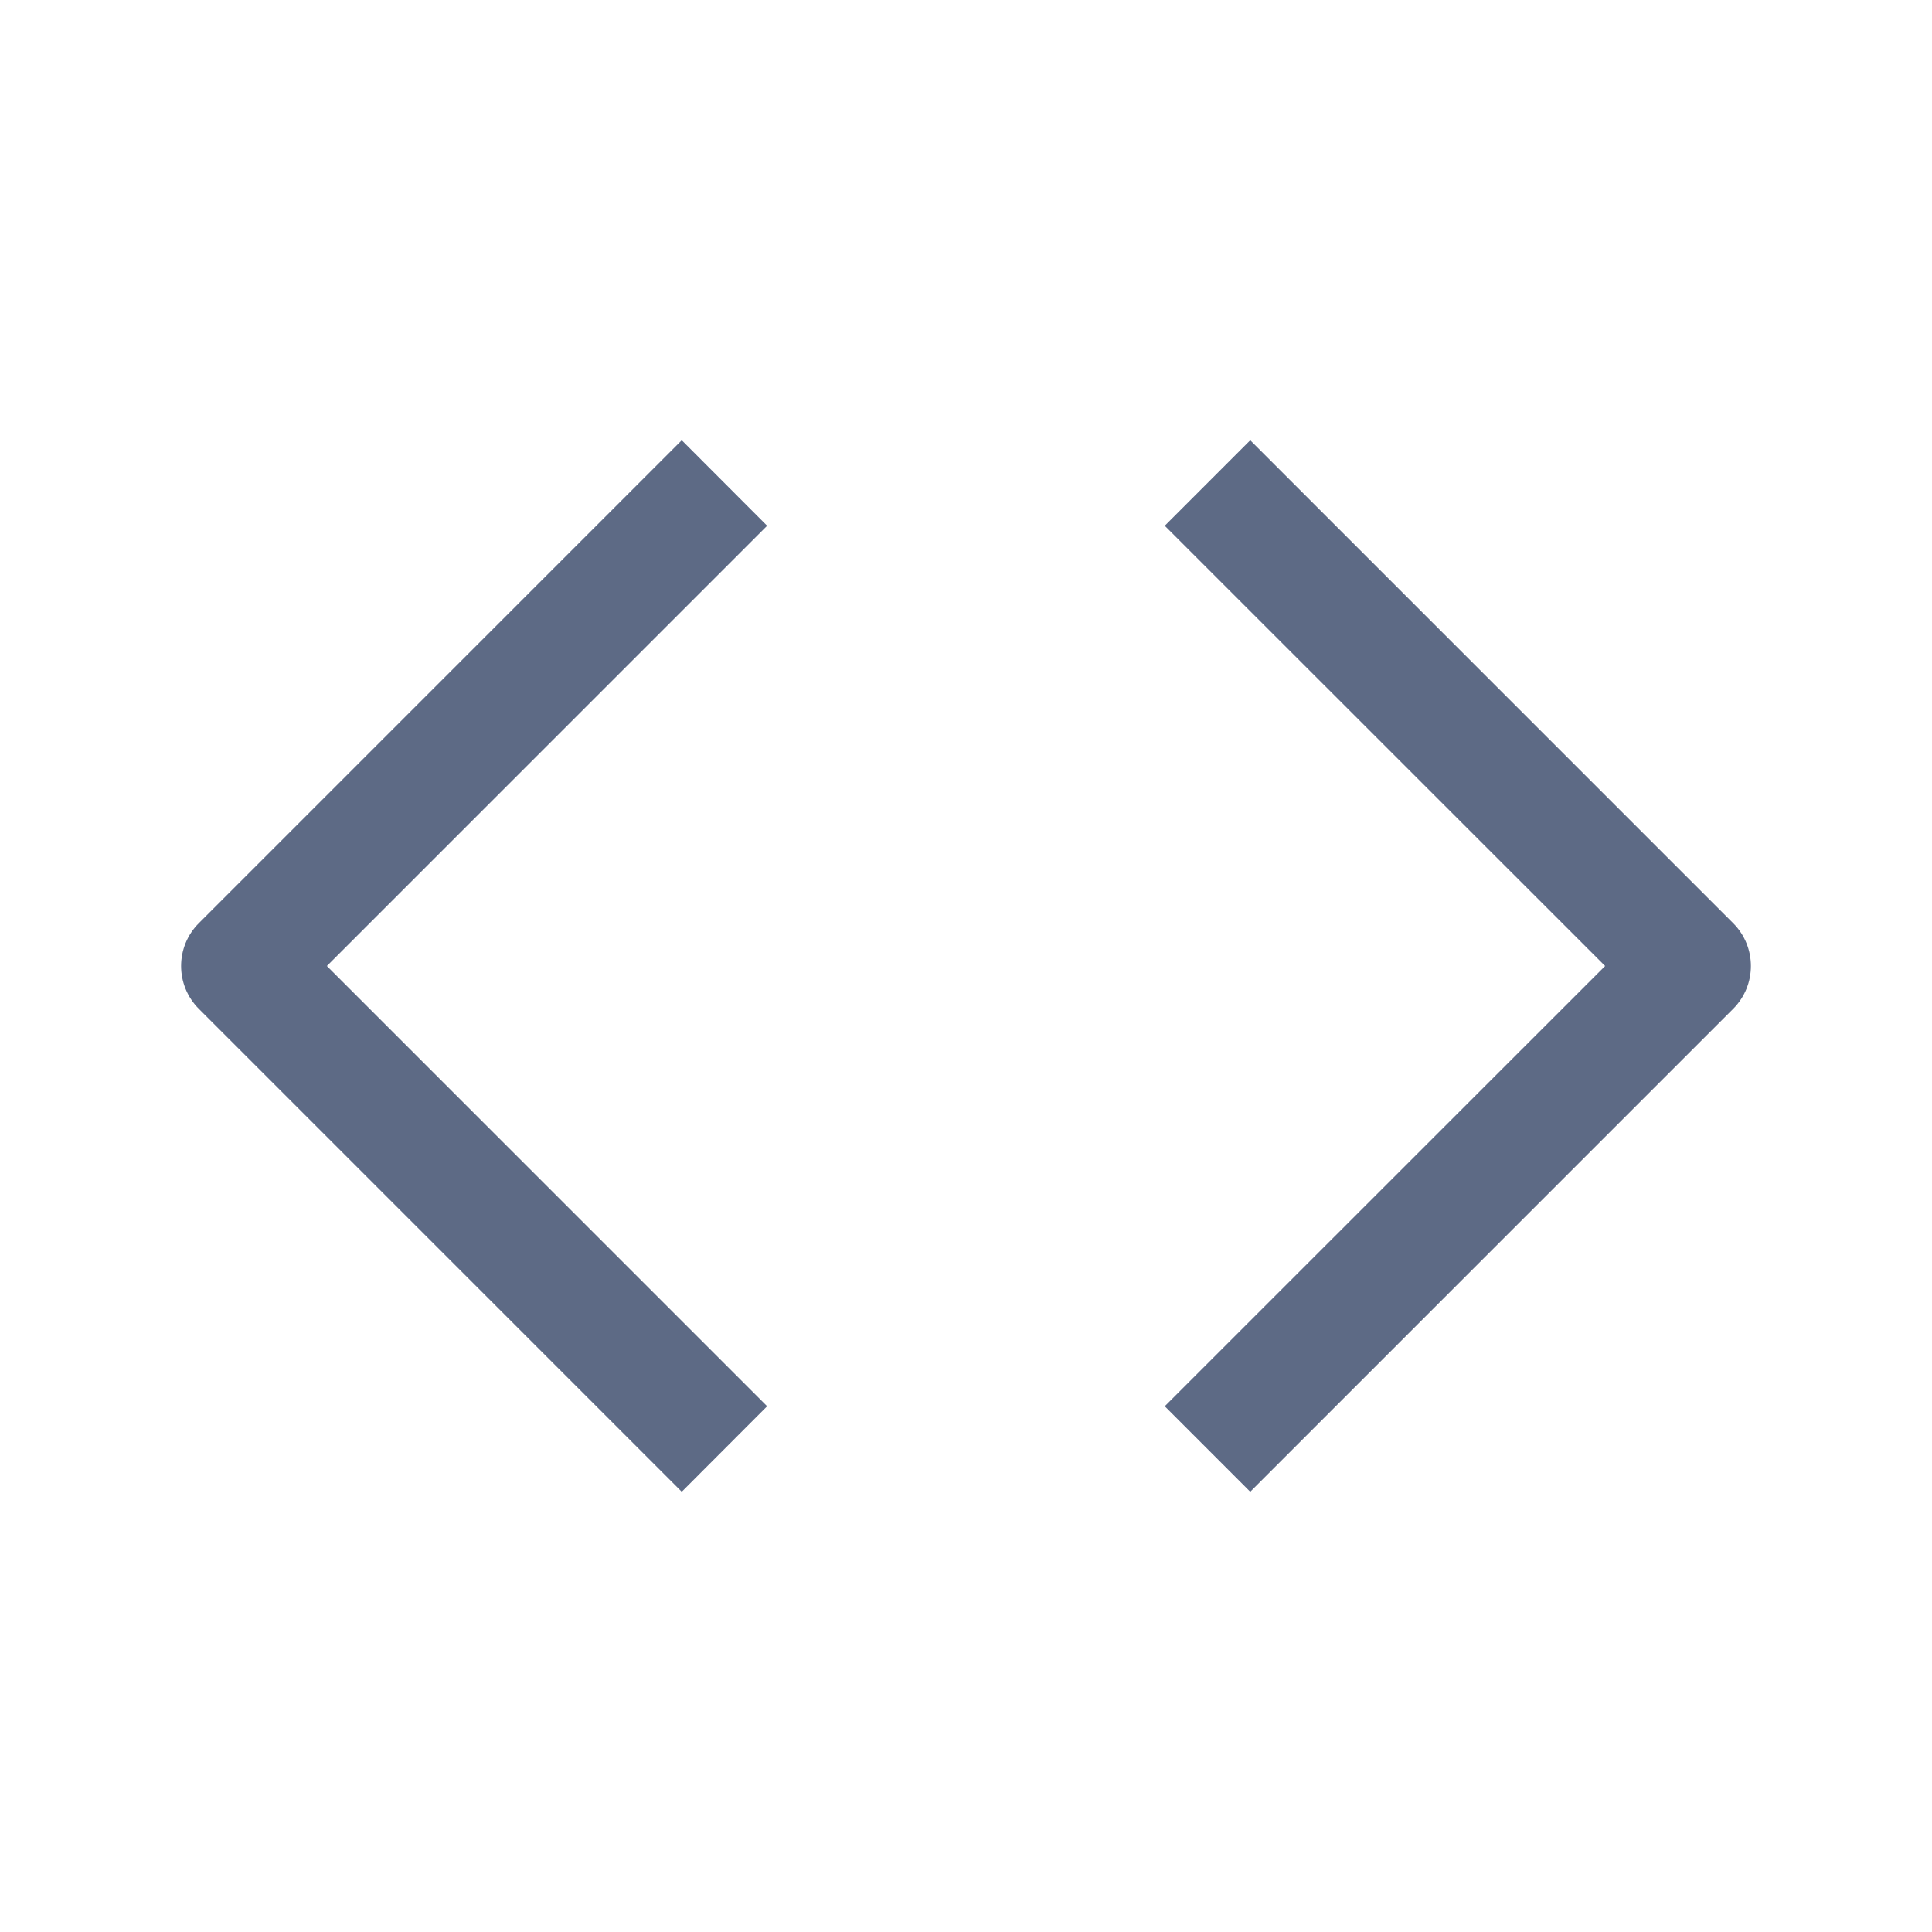
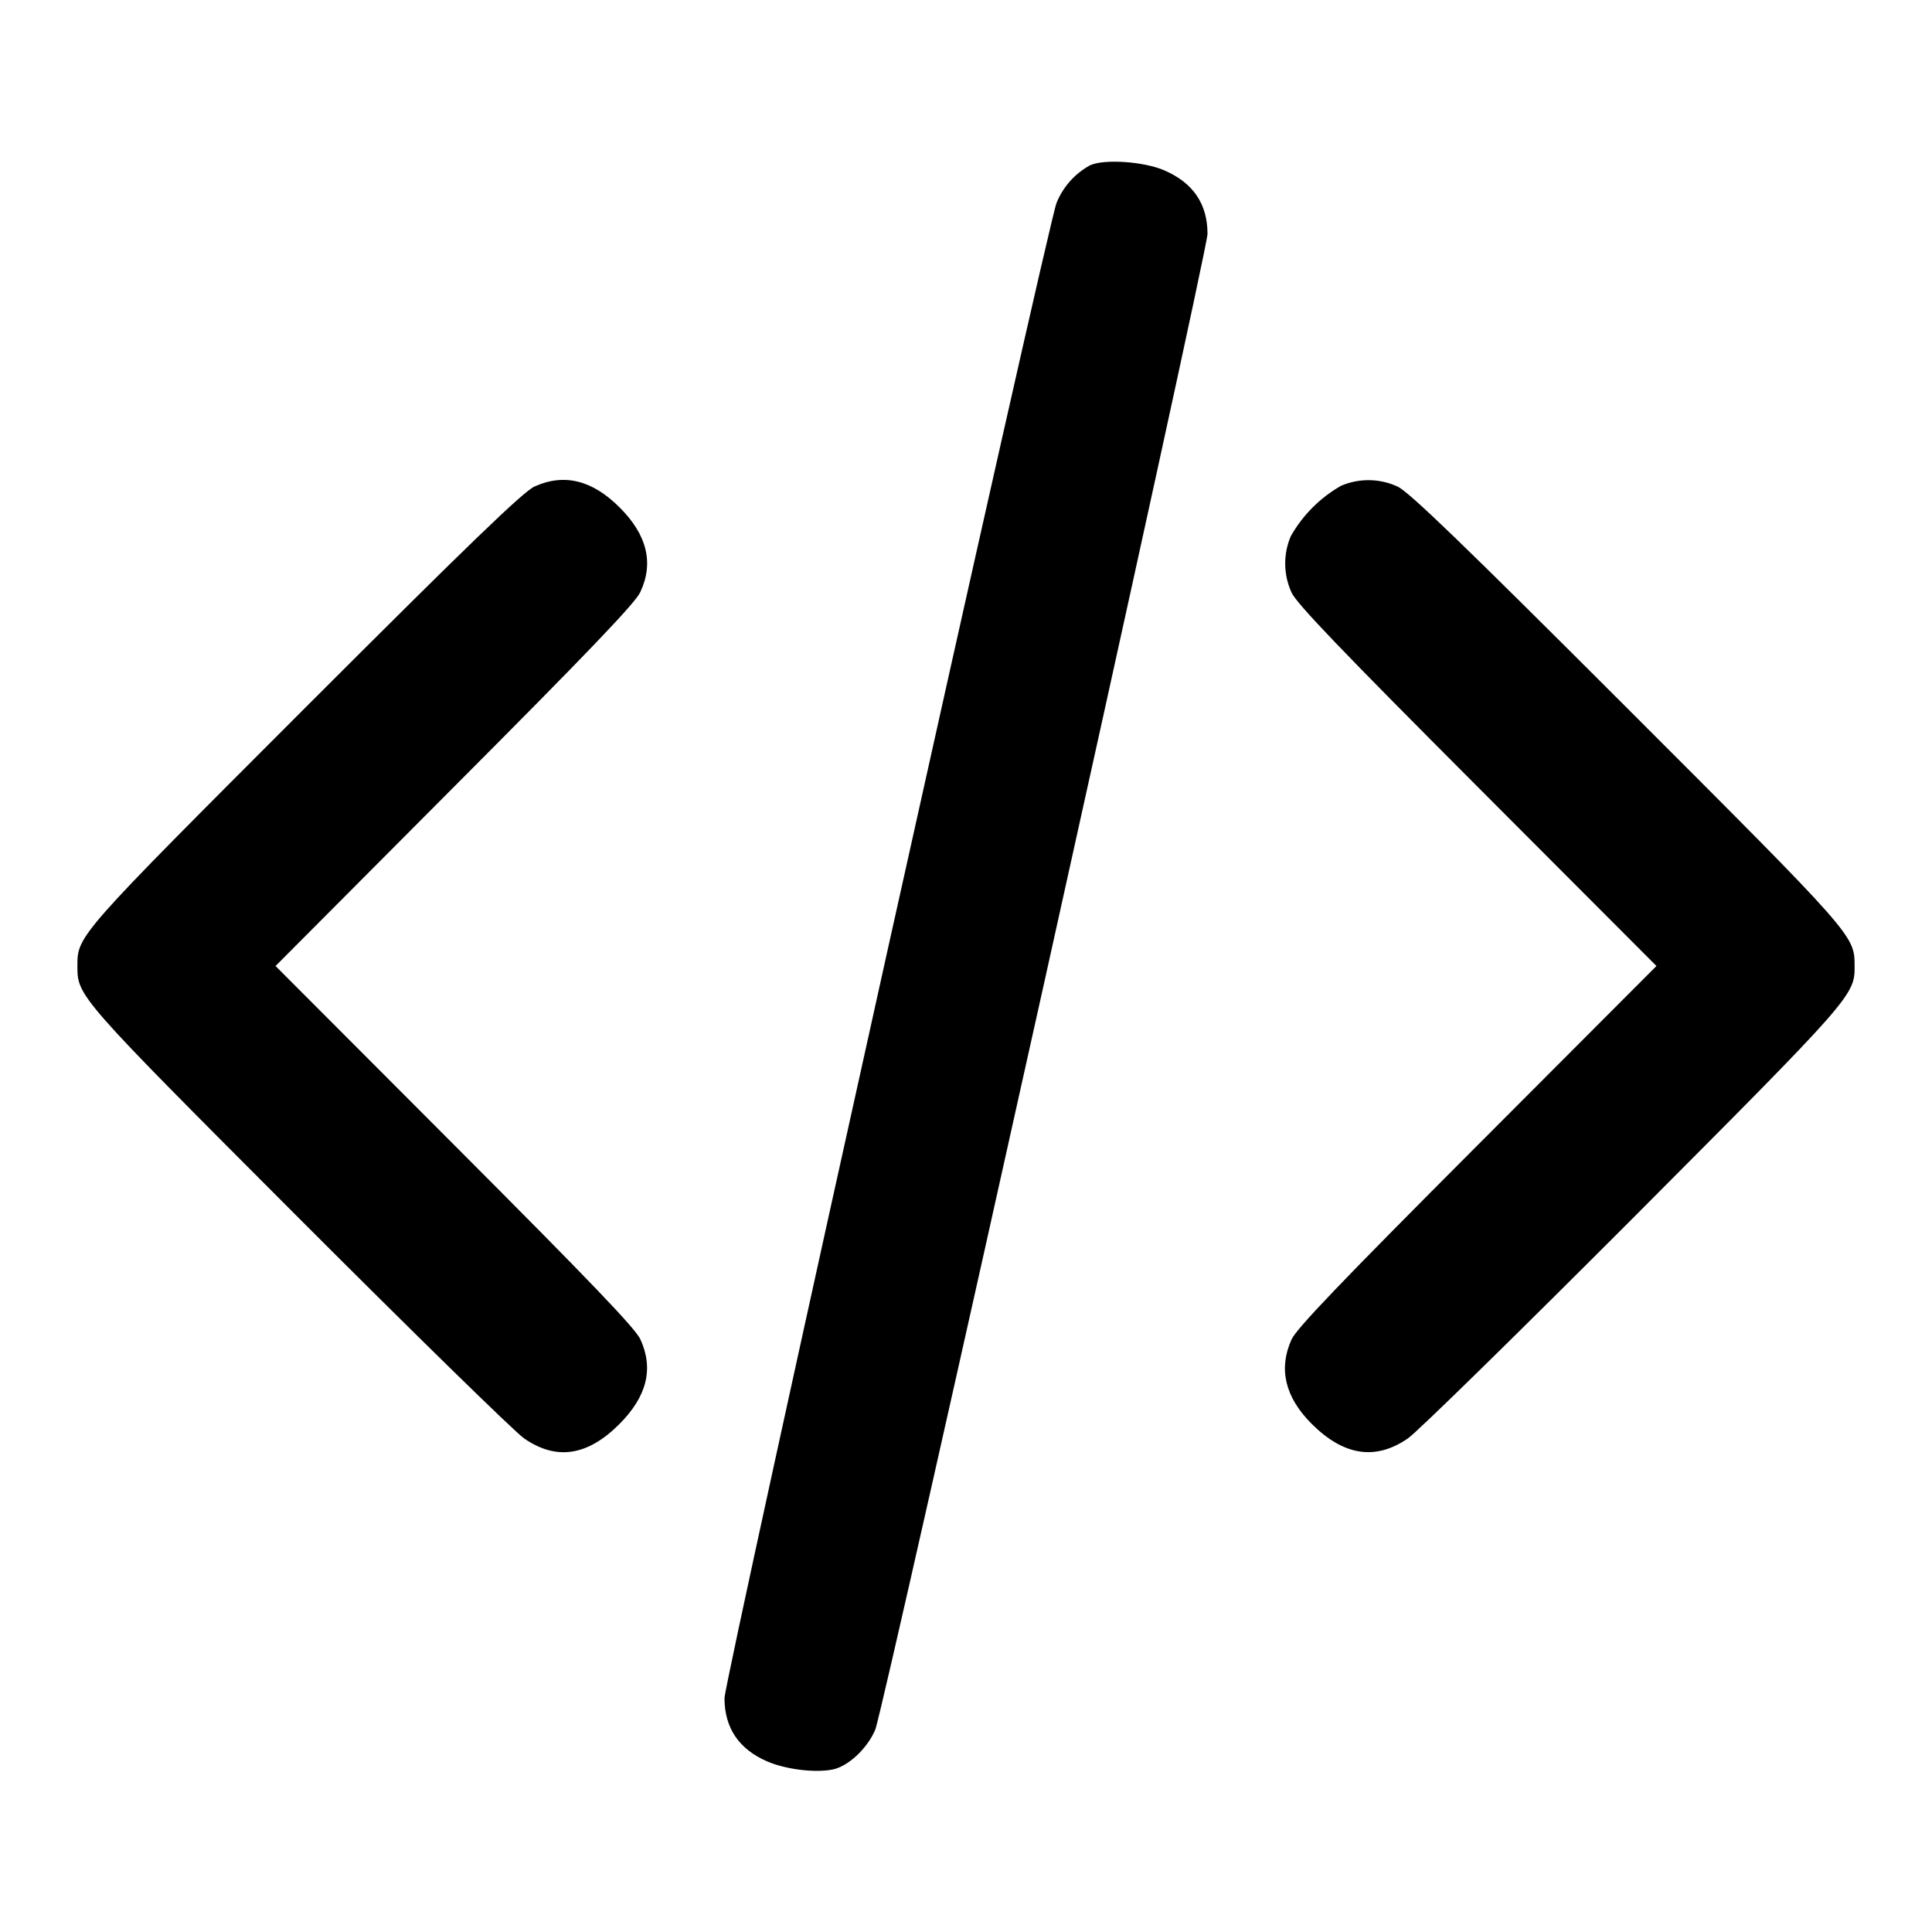
- <svg xmlns="http://www.w3.org/2000/svg" width="16" height="16" viewBox="0 0 16 16" fill="none">
-   <path d="M6.353 4.354L2.707 8L6.353 11.646L5.646 12.354L1.646 8.354C1.451 8.158 1.451 7.842 1.646 7.646L5.646 3.646L6.353 4.354Z" fill="#5D6A85" />
-   <path d="M14.354 7.646C14.549 7.842 14.549 8.158 14.354 8.354L10.354 12.354L9.646 11.646L13.293 8L9.646 4.354L10.354 3.646L14.354 7.646Z" fill="#5D6A85" />
+ <svg xmlns="http://www.w3.org/2000/svg" width="16" height="16">
+   <path d="M9.027 1.369a.62.62 0 0 0-.277.311C8.682 1.837 6 13.911 6 14.063c0 .247.119.423.355.525.152.065.39.095.537.067.129-.024.288-.171.356-.329C7.318 14.161 10 2.089 10 1.937c0-.248-.118-.422-.357-.526-.171-.074-.499-.096-.616-.042m-4.6 2.66c-.092.041-.533.466-1.899 1.832C.638 7.752.641 7.748.641 8c0 .251.002.253 1.834 2.088.949.95 1.788 1.771 1.865 1.824.267.185.525.146.788-.117.229-.229.287-.458.176-.702-.041-.091-.412-.478-1.538-1.606L2.282 8l1.481-1.487C4.865 5.408 5.26 4.995 5.302 4.905c.114-.241.058-.475-.171-.703-.226-.226-.459-.284-.704-.173m6.679-.006a1.11 1.11 0 0 0-.416.417.576.576 0 0 0 .006.467c.041.091.412.478 1.538 1.606L13.718 8l-1.484 1.487c-1.126 1.128-1.497 1.515-1.538 1.606-.11.242-.054.478.166.698.266.266.53.306.798.121.077-.053.915-.874 1.863-1.824 1.824-1.83 1.838-1.846 1.836-2.09-.001-.251.001-.249-1.887-2.137-1.366-1.366-1.807-1.791-1.899-1.832a.576.576 0 0 0-.467-.006" fill-rule="evenodd" />
</svg>
